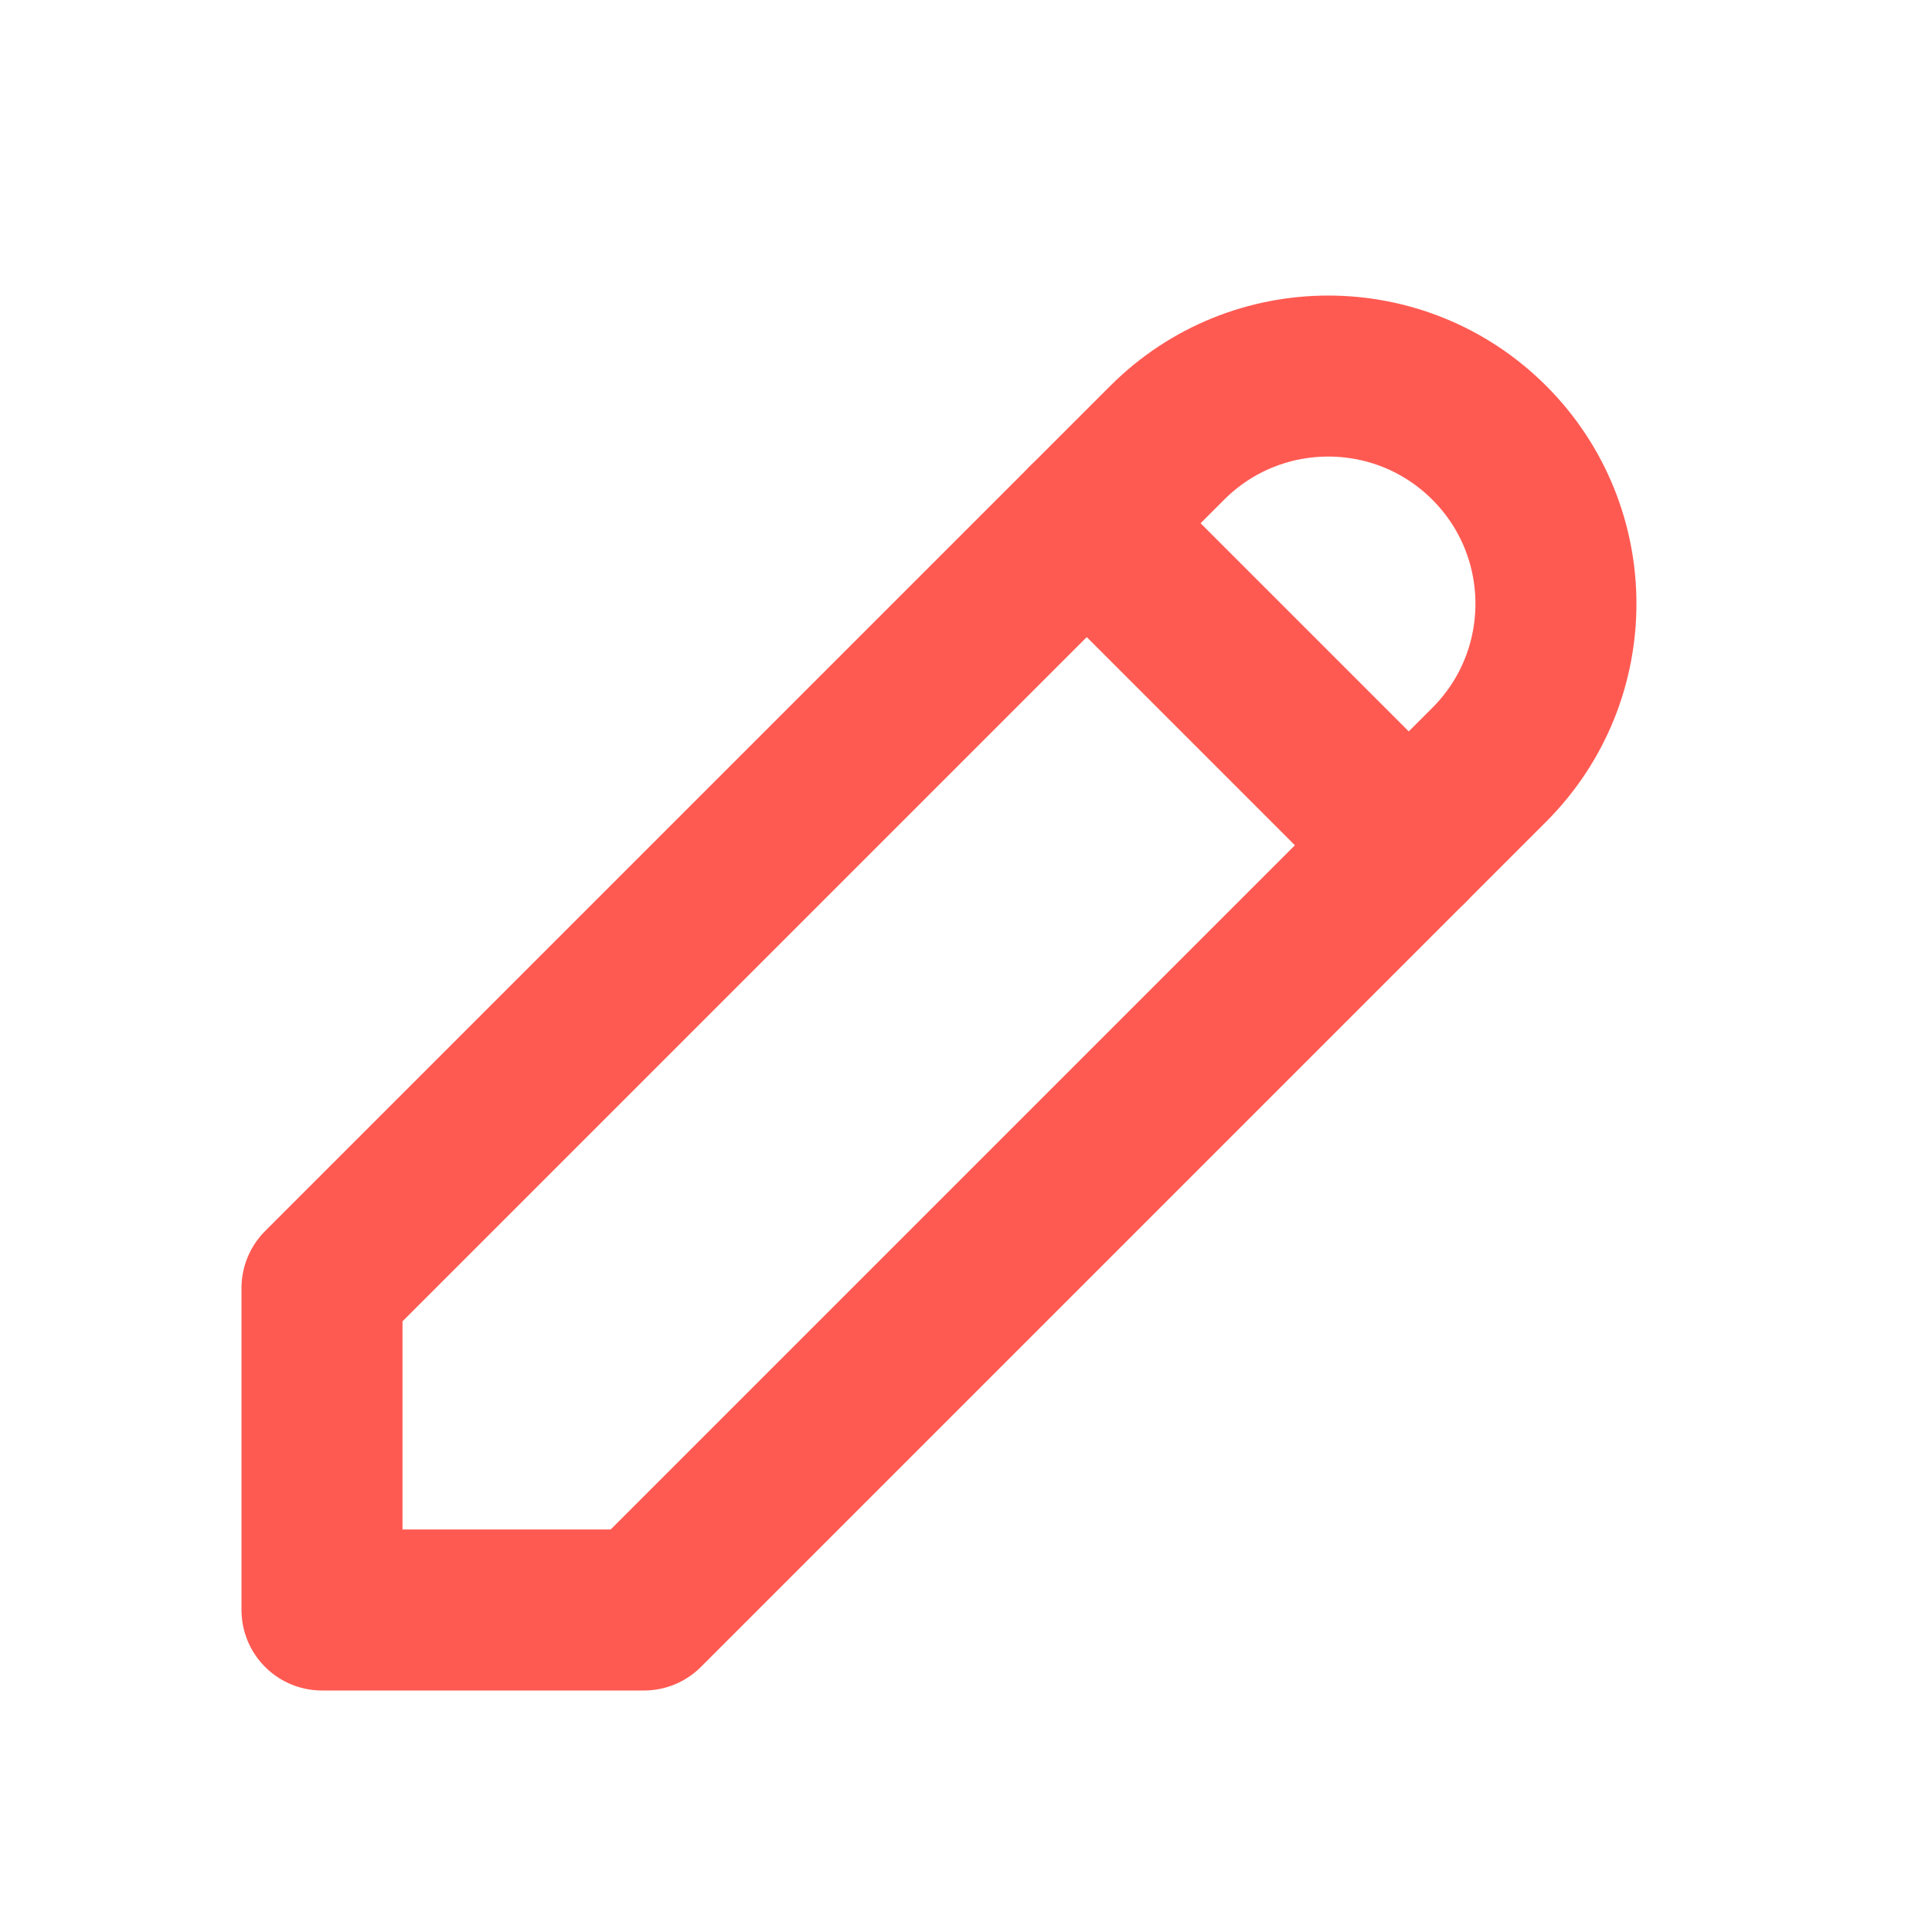
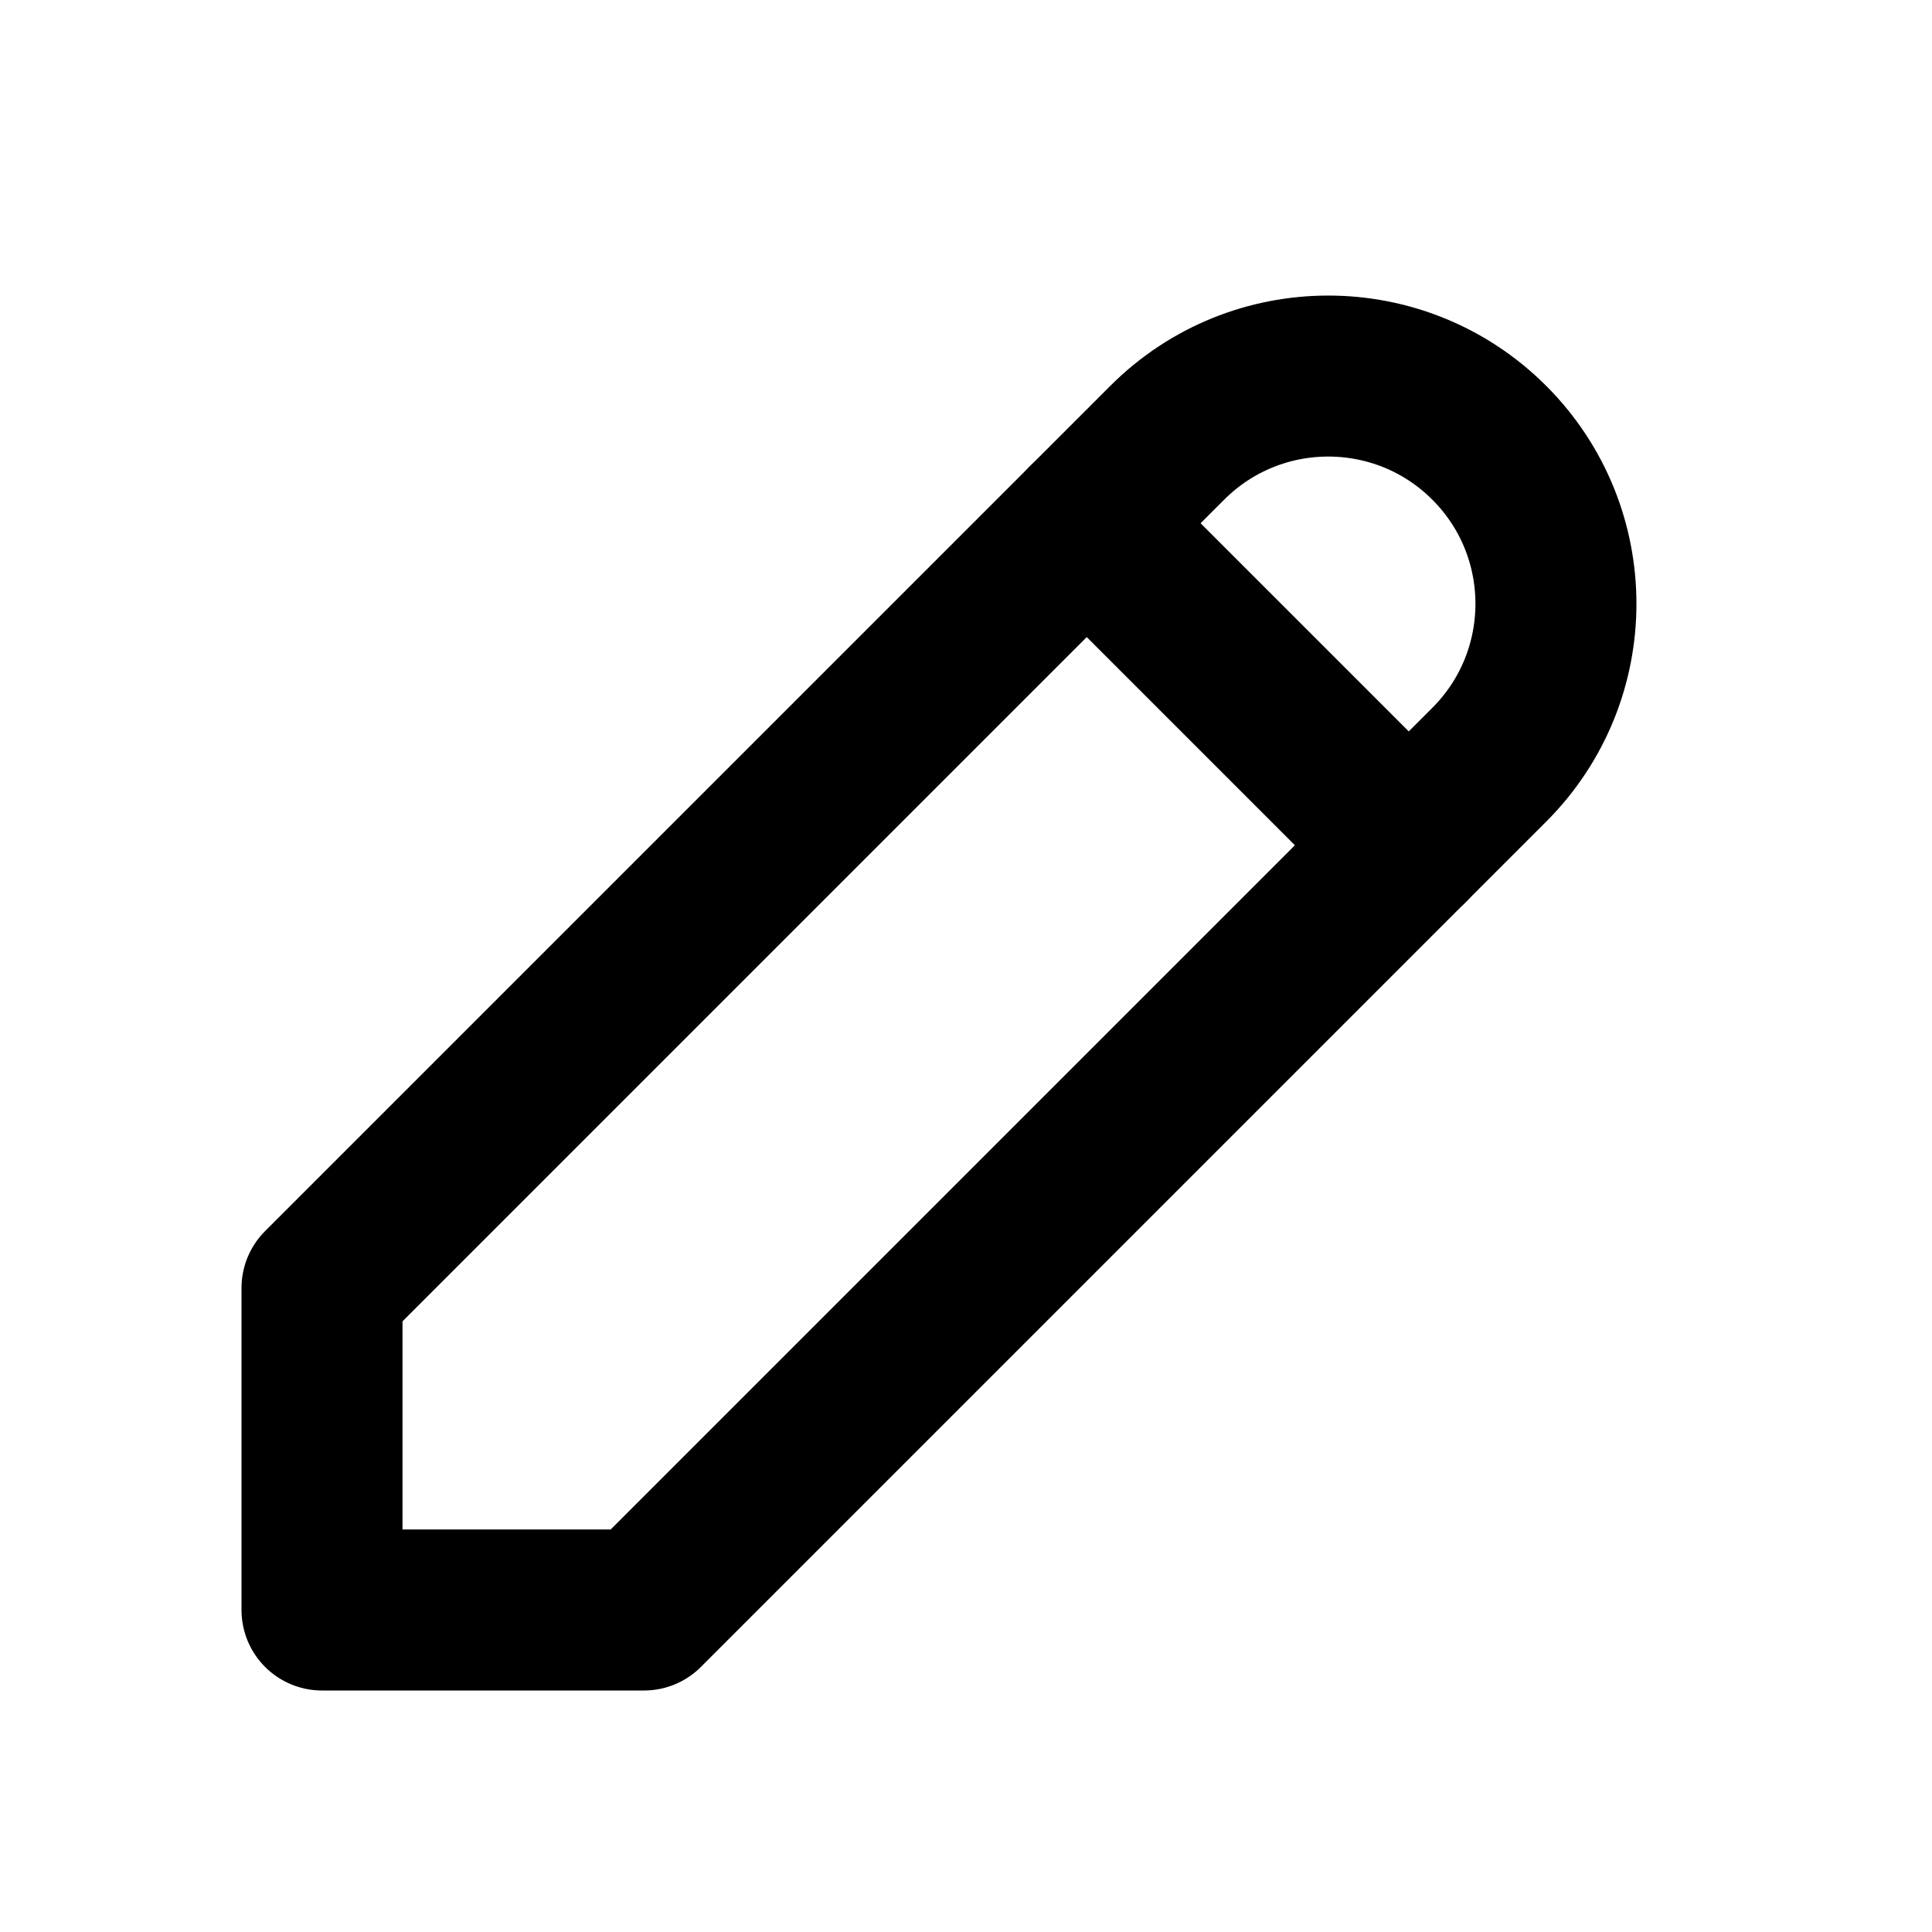
- <svg xmlns="http://www.w3.org/2000/svg" width="24" height="24" viewBox="0 0 24 24" fill="none" stroke="#ff5a52" stroke-width="2" stroke-linecap="round" stroke-linejoin="round" class="icon icon-tabler icons-tabler-outline icon-tabler-pencil">
+ <svg xmlns="http://www.w3.org/2000/svg" width="24" height="24" viewBox="0 0 24 24" fill="none" stroke="currentColor" stroke-width="2" stroke-linecap="round" stroke-linejoin="round" class="icon icon-tabler icons-tabler-outline icon-tabler-pencil">
  <path stroke="none" d="M0 0h24v24H0z" fill="none" />
  <path d="M4 20h4l10.5 -10.5a2.828 2.828 0 1 0 -4 -4l-10.5 10.5v4" />
  <path d="M13.5 6.5l4 4" />
</svg>
